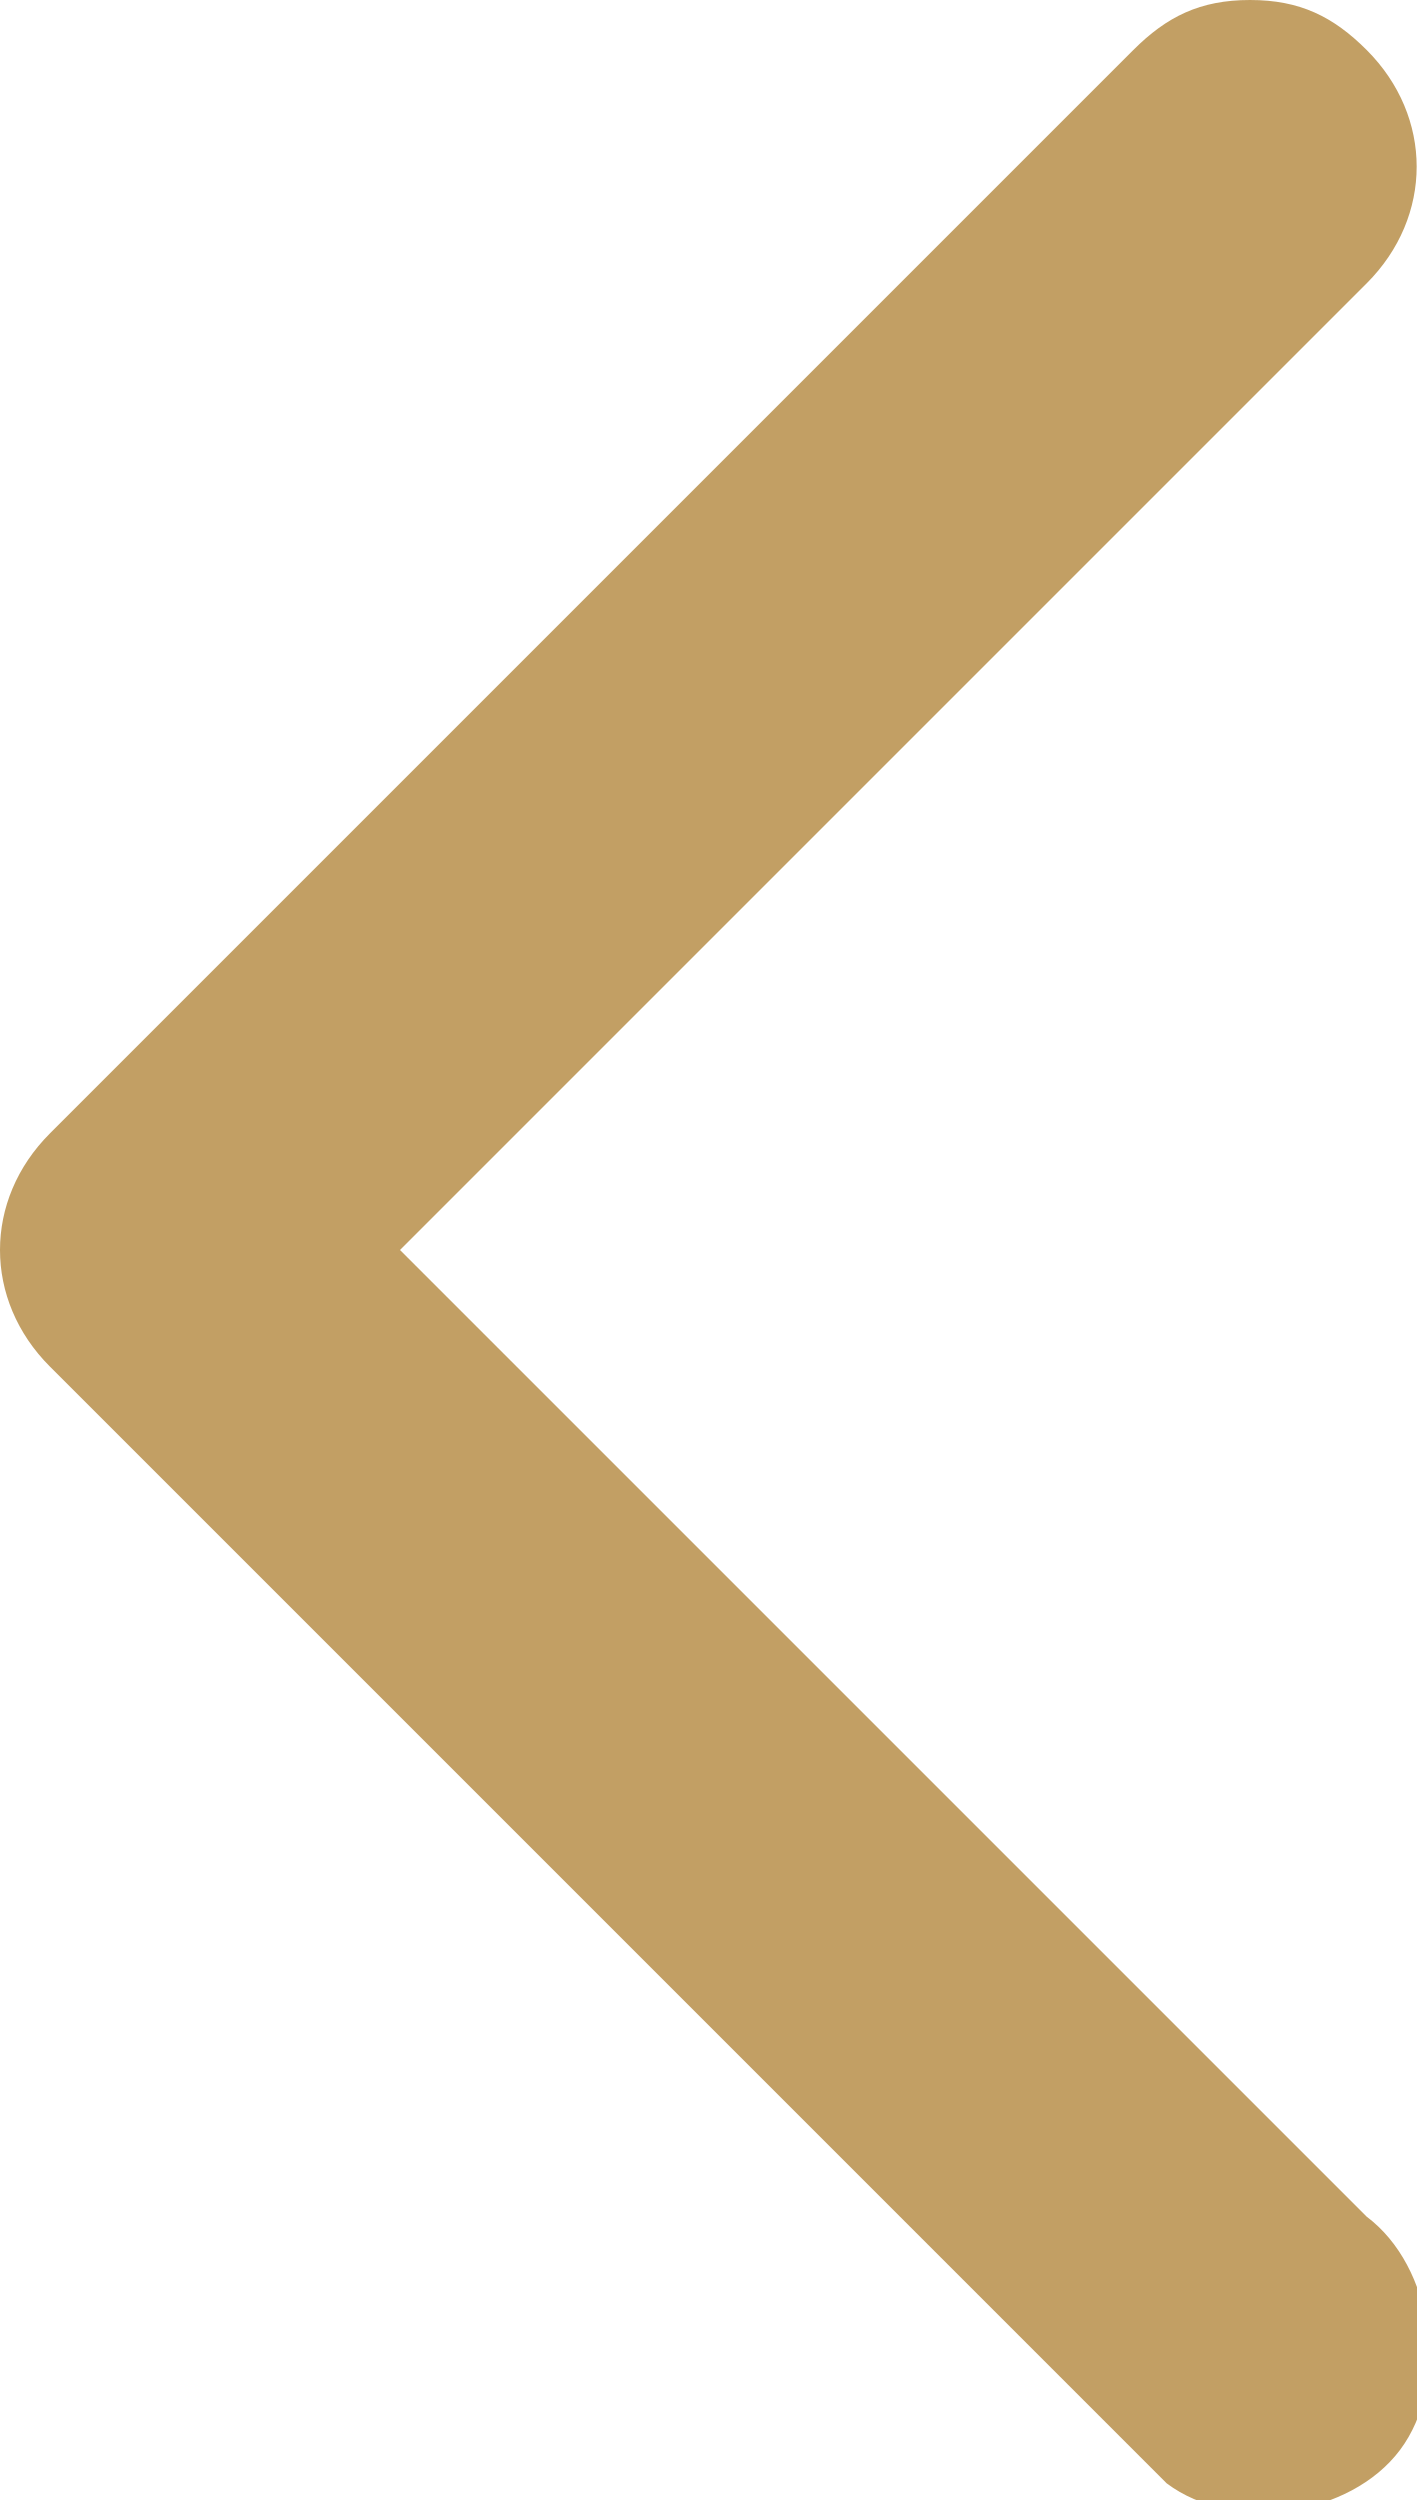
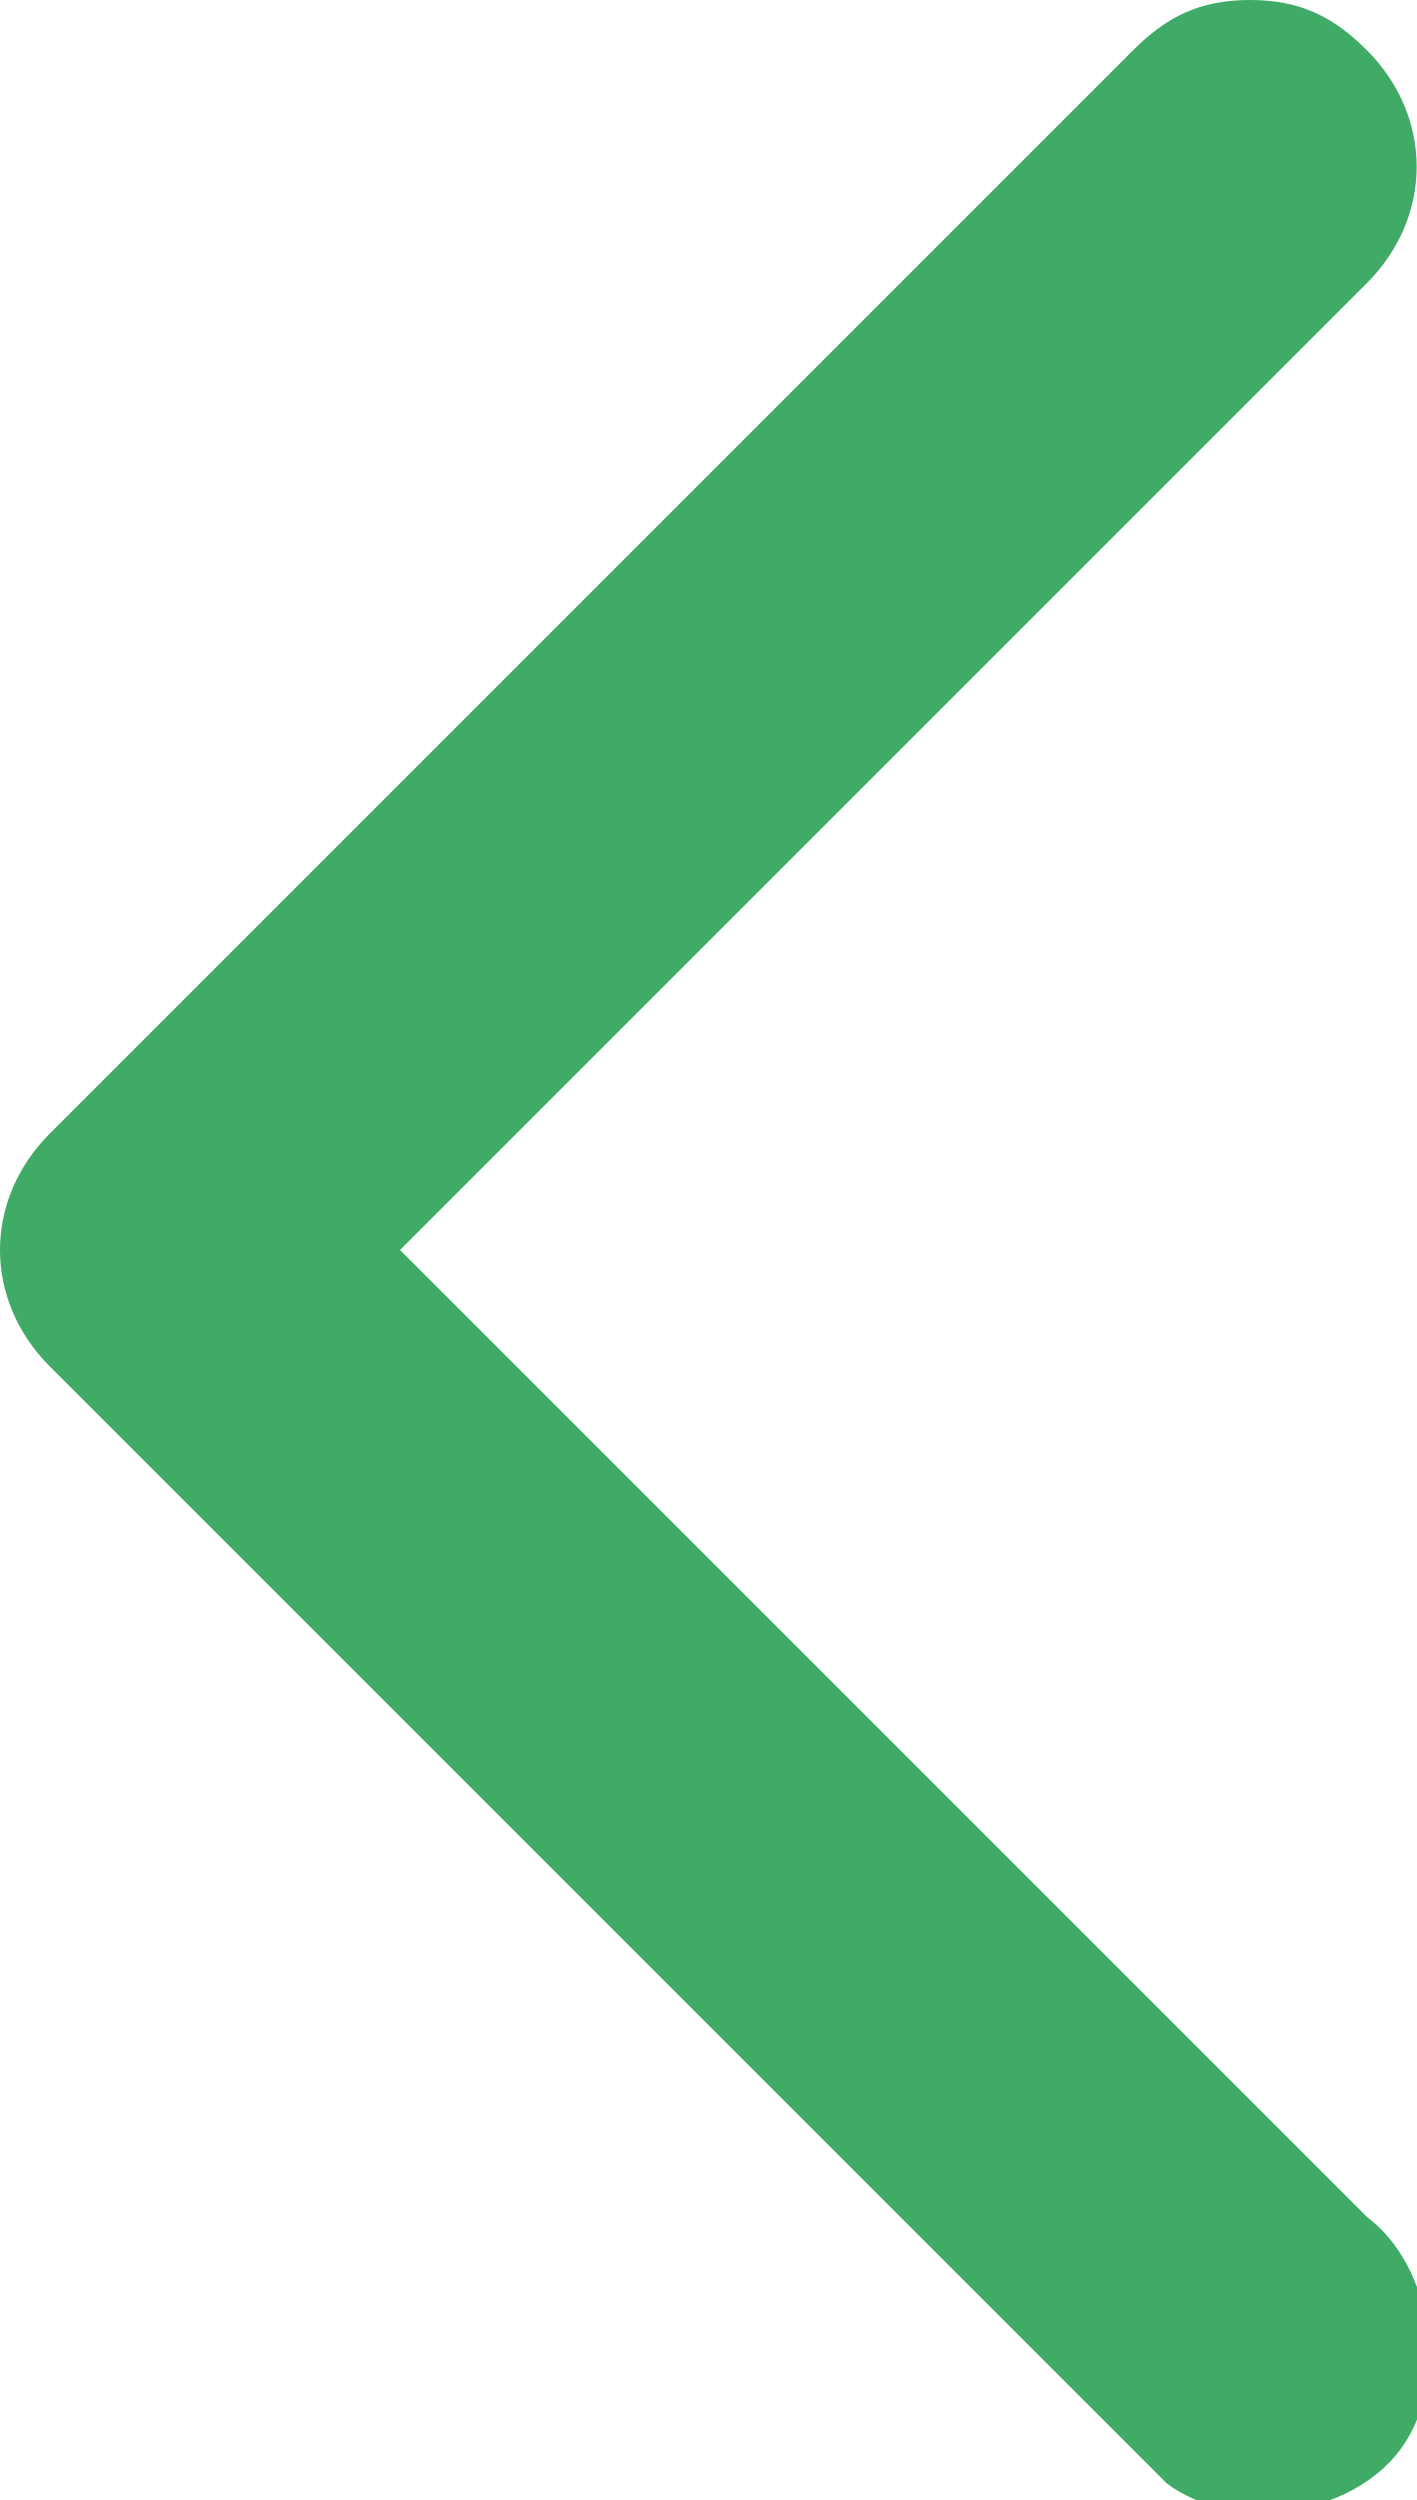
<svg xmlns="http://www.w3.org/2000/svg" version="1.1" id="圖層_1" x="0px" y="0px" viewBox="0 0 8.5 15" style="enable-background:new 0 0 8.5 15;" xml:space="preserve">
  <style type="text/css">
- 	.st0{fill:#c29f64;}
+ 	.st0{fill:#3fab67;}
</style>
  <path class="st0" d="M7.5,0C7.8,0,8,0.1,8.2,0.3c0.4,0.4,0.4,1,0,1.4L2.4,7.5l5.8,5.8c0.4,0.3,0.5,1,0.2,1.4c-0.3,0.4-1,0.5-1.4,0.2  c-0.1-0.1-0.1-0.1-0.2-0.2L0.3,8.2c-0.4-0.4-0.4-1,0-1.4l6.5-6.5C7,0.1,7.2,0,7.5,0z" />
</svg>
